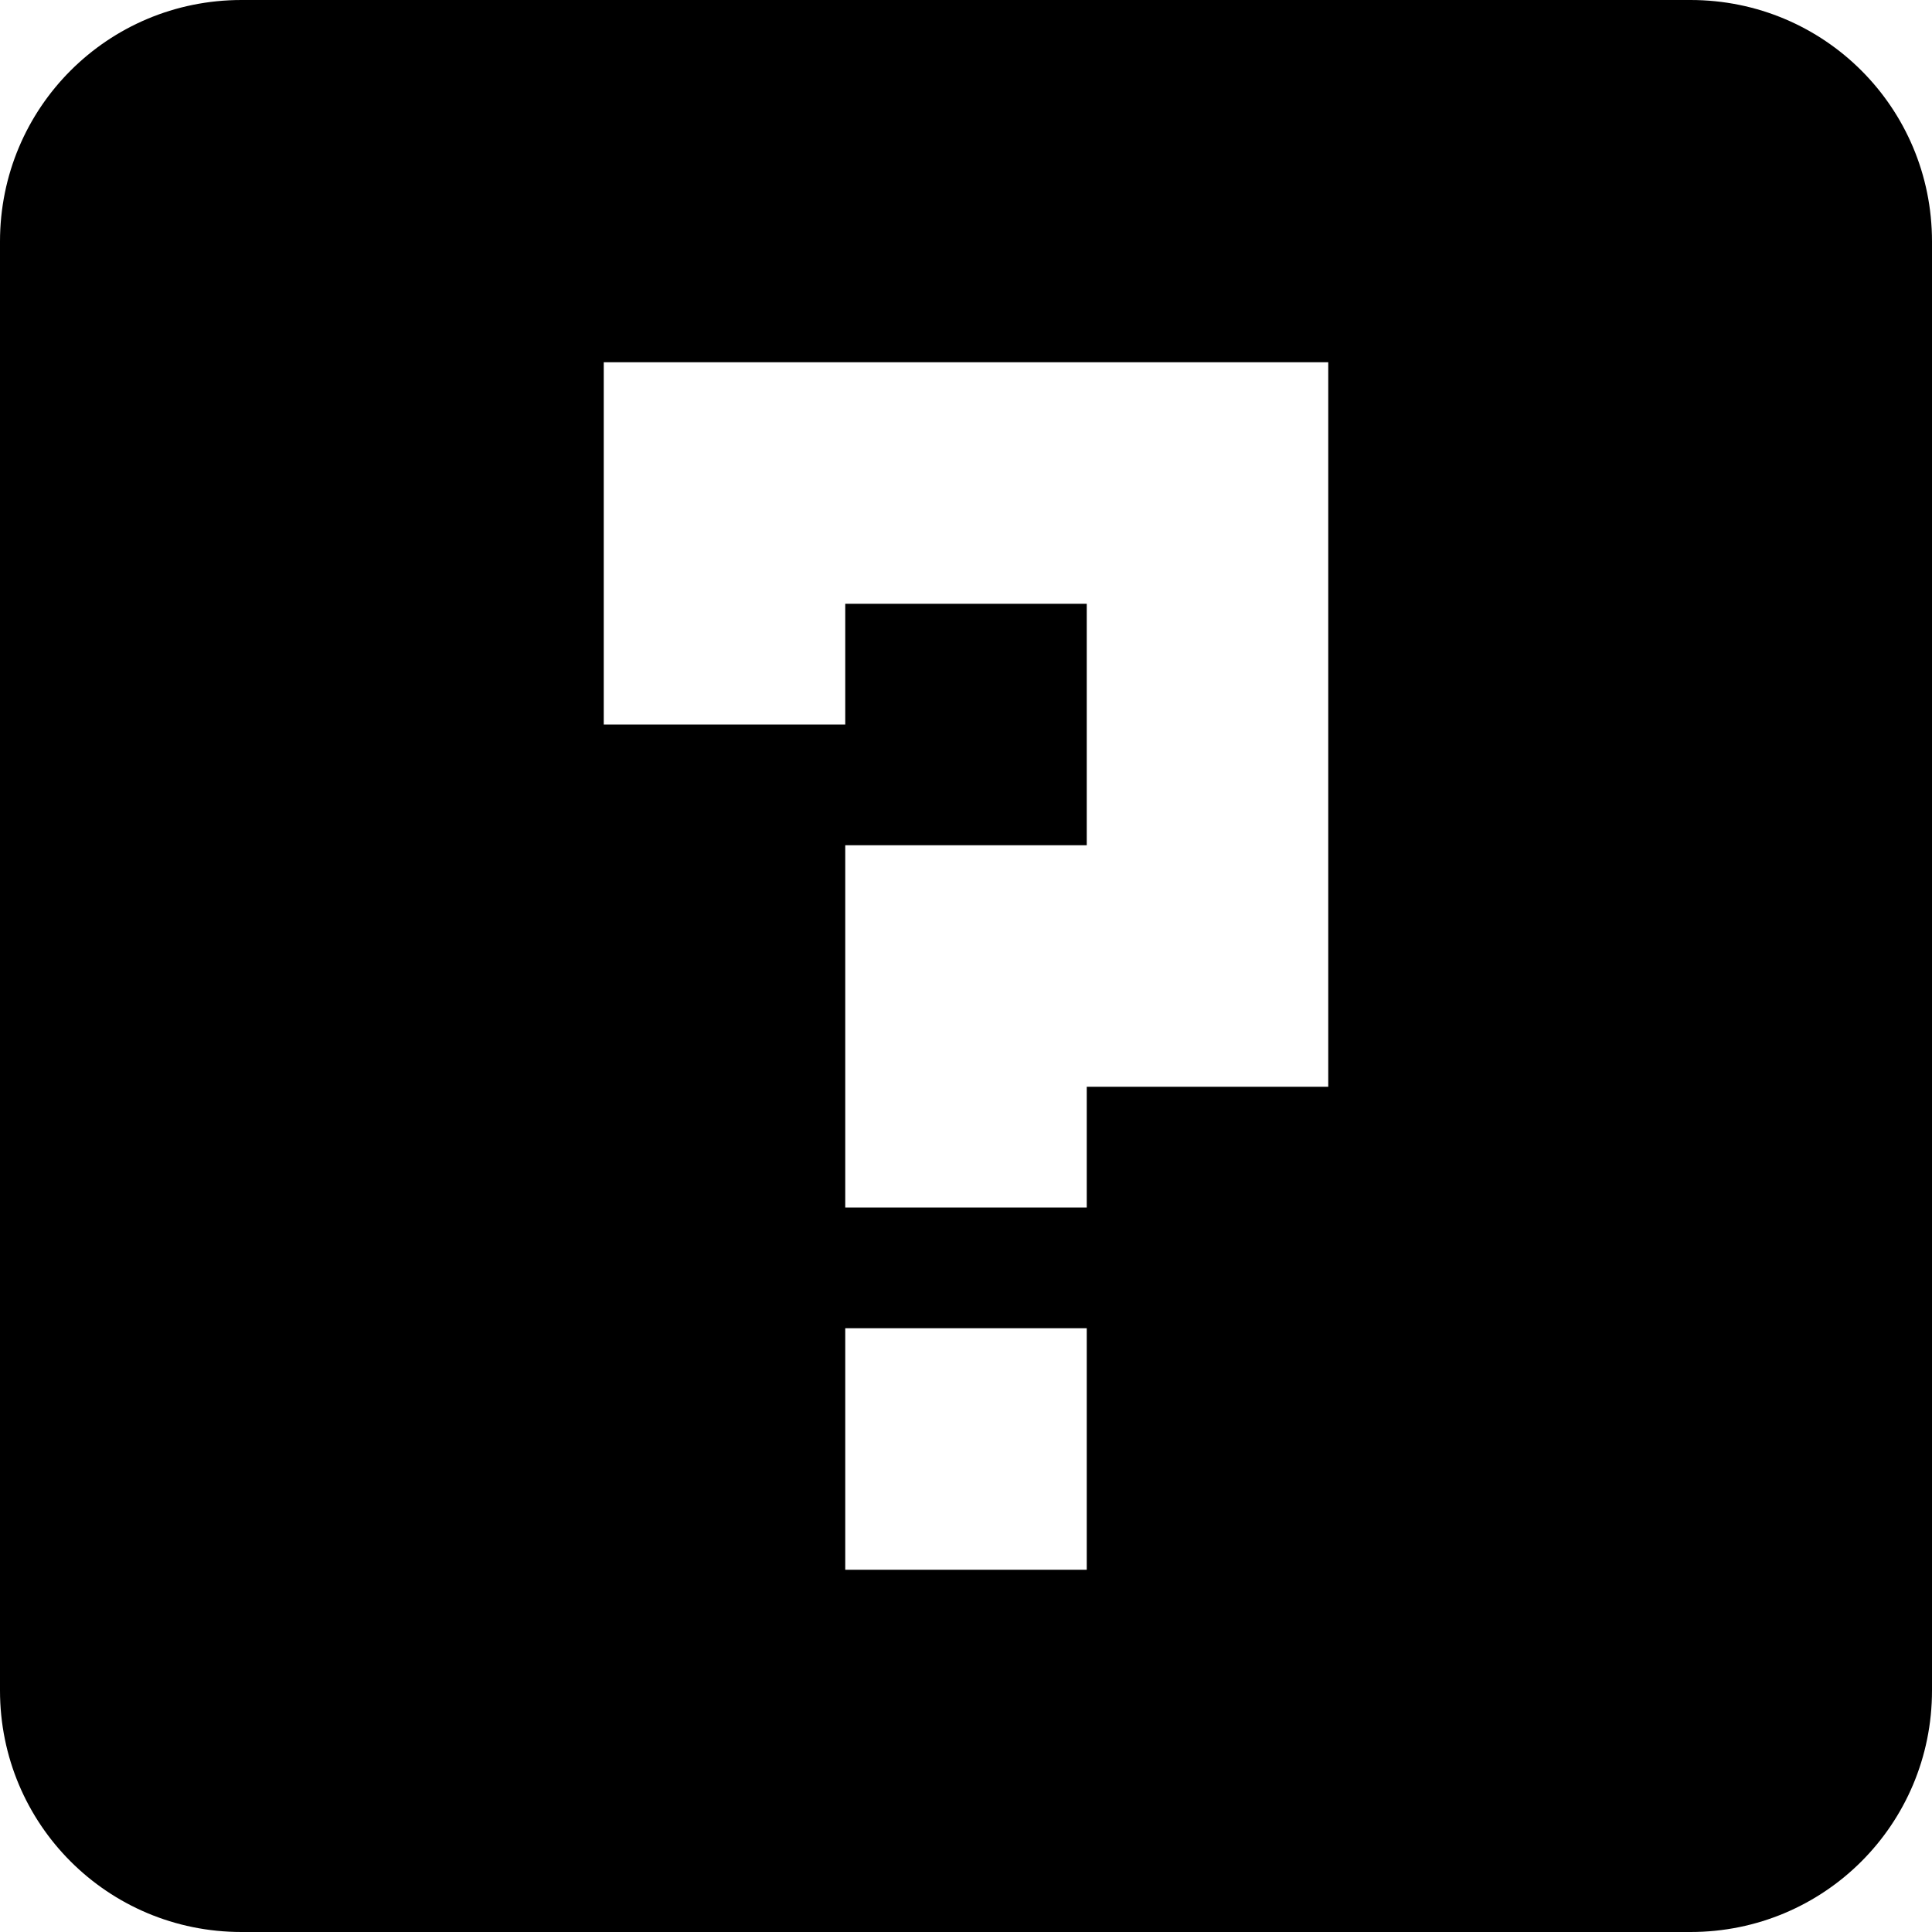
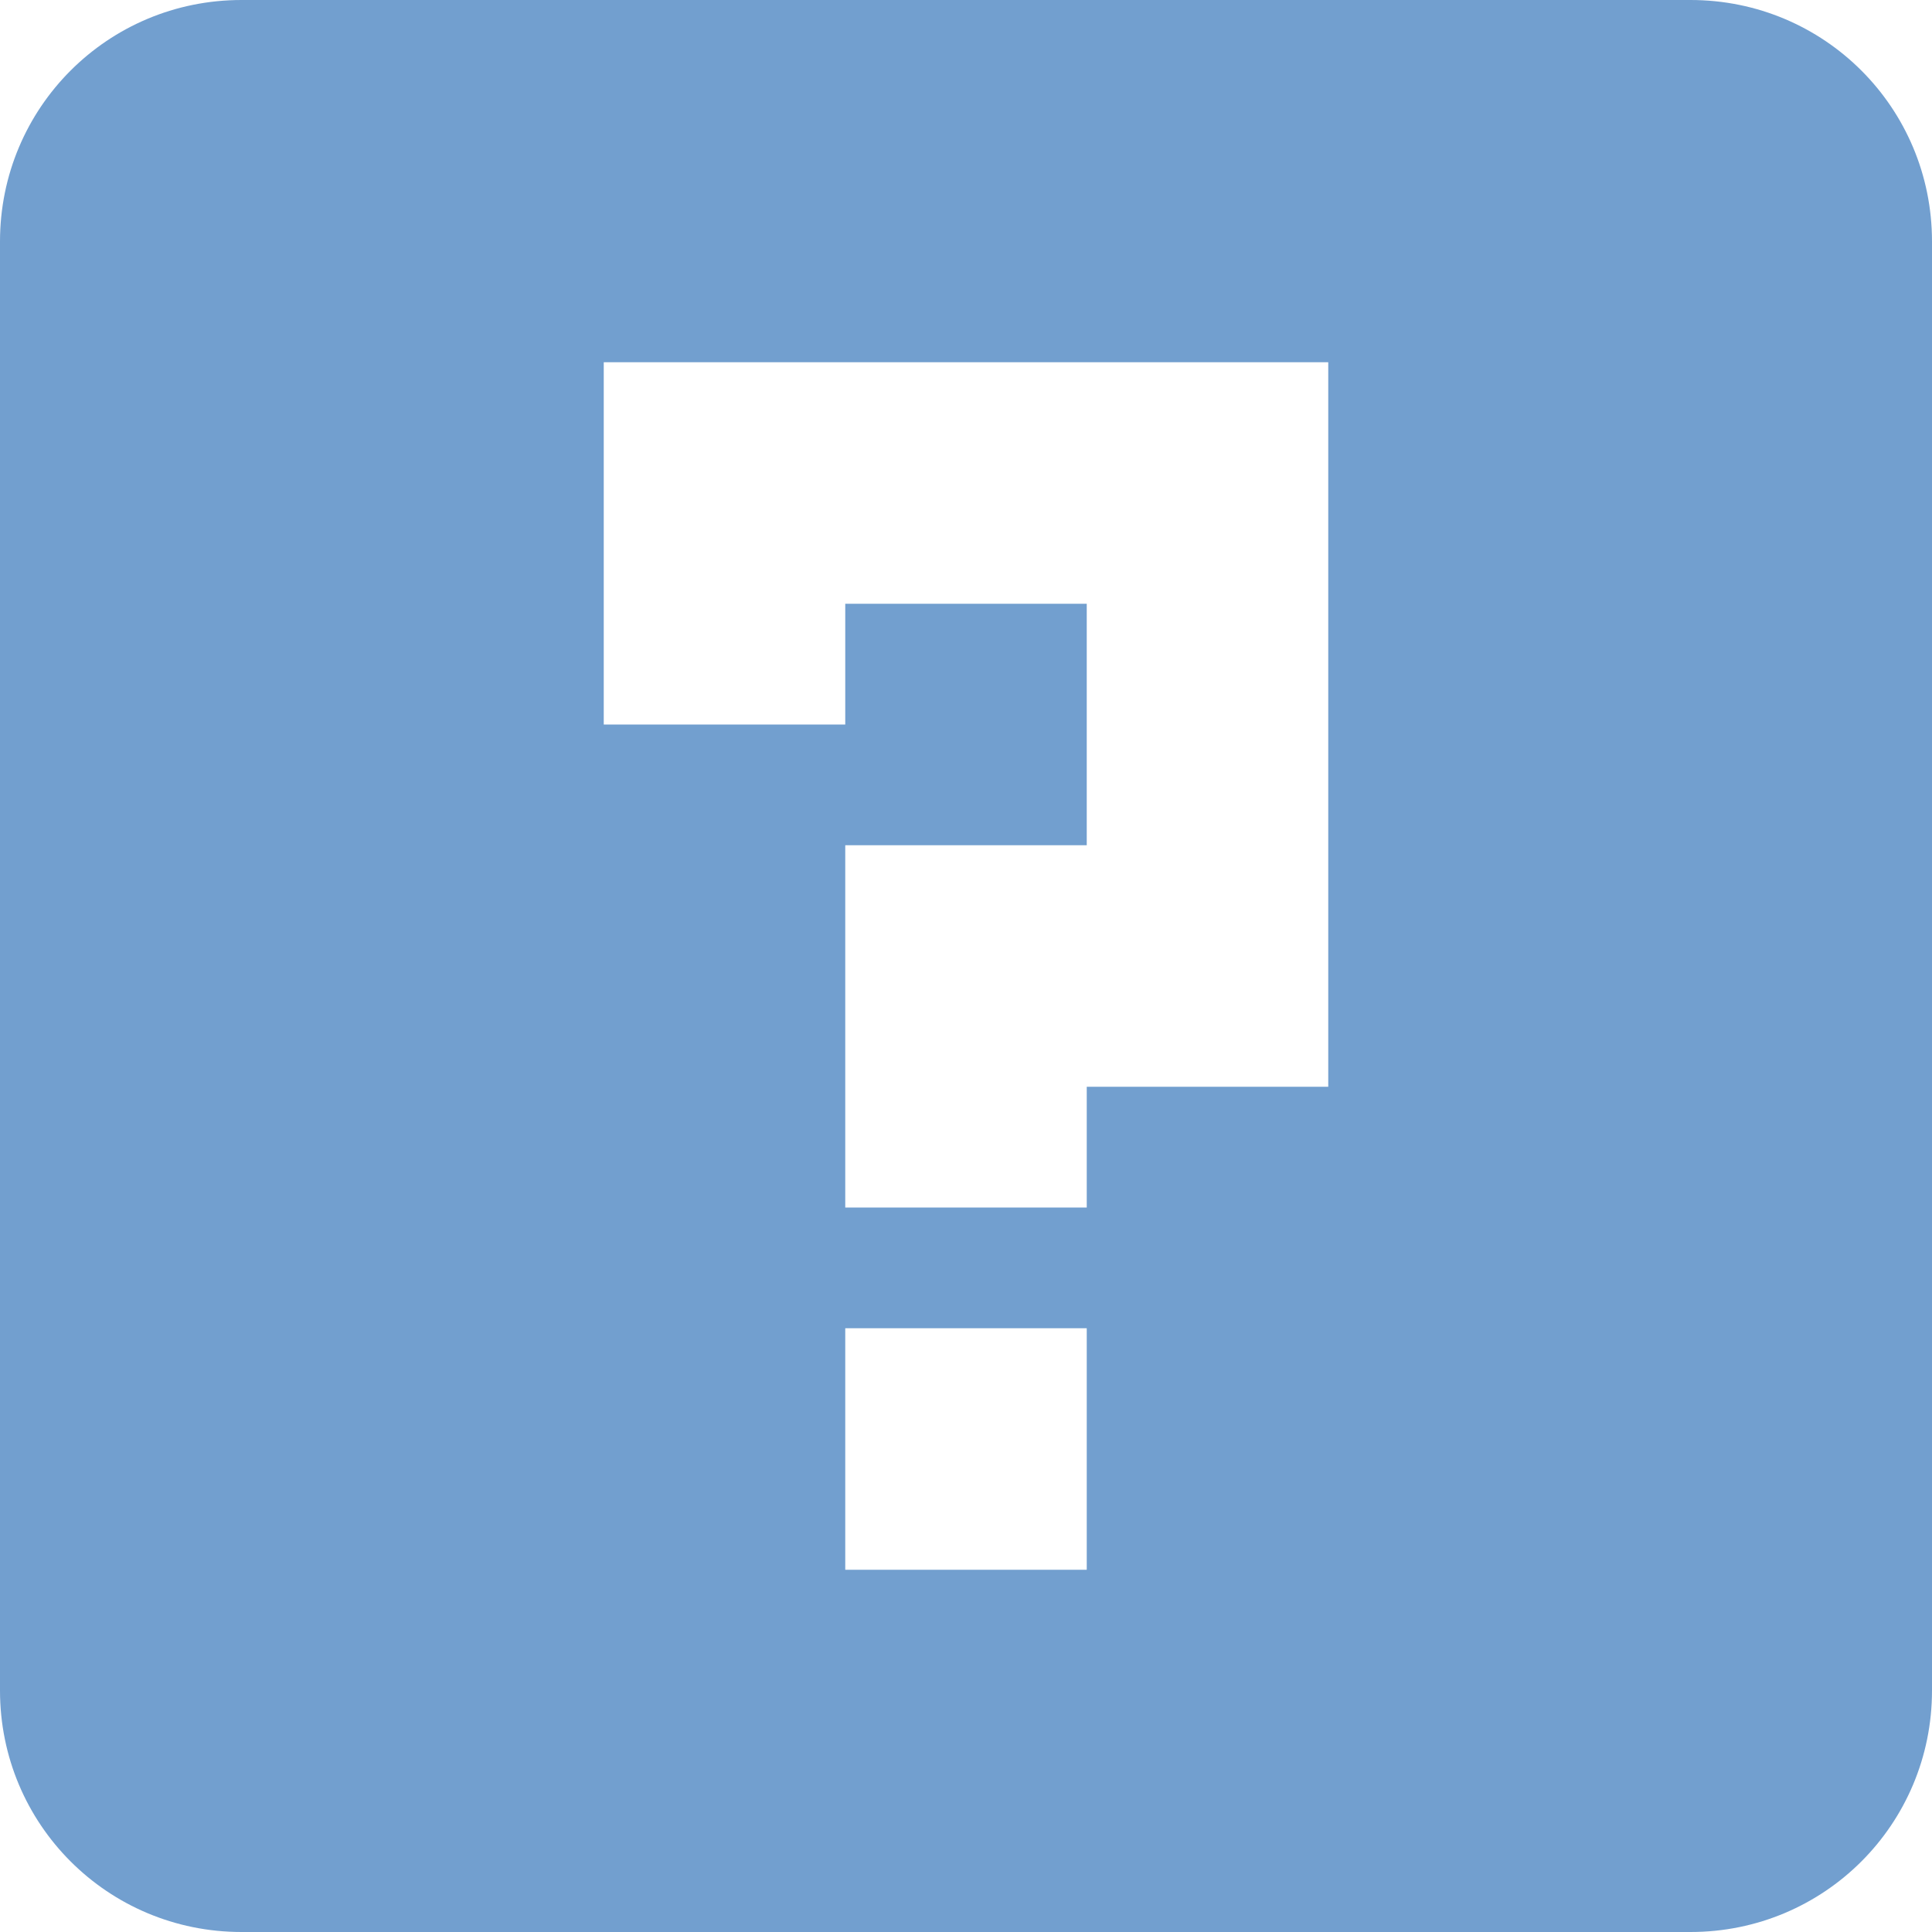
<svg xmlns="http://www.w3.org/2000/svg" id="svg2" height="16" width="16" version="1.0">
  <defs id="defs4">
    <radialGradient id="radialGradient2499" gradientUnits="userSpaceOnUse" cy="4.625" cx="62.625" gradientTransform="matrix(1.1294,0,0,0.28235,-58.729,19.694)" r="10.625">
      <stop id="stop8840" offset="0" />
      <stop id="stop8842" style="stop-opacity:0" offset="1" />
    </radialGradient>
    <linearGradient id="linearGradient2496" y2="3.082" gradientUnits="userSpaceOnUse" x2="18.379" gradientTransform="matrix(0.51604,0,0,0.51604,-0.38499,-0.38499)" y1="44.98" x1="18.379">
      <stop id="stop2492" style="stop-color:#791235" offset="0" />
      <stop id="stop2494" style="stop-color:#dd3b27" offset="1" />
    </linearGradient>
    <radialGradient id="radialGradient2494" gradientUnits="userSpaceOnUse" cy="3.99" cx="23.896" gradientTransform="matrix(0,1.2316,-1.6257,0,18.487,-28.721)" r="20.397">
      <stop id="stop3244" style="stop-color:#f8b17e" offset="0" />
      <stop id="stop3246" style="stop-color:#e35d4f" offset=".262" />
      <stop id="stop3248" style="stop-color:#c6262e" offset=".661" />
      <stop id="stop3250" style="stop-color:#690b54" offset="1" />
    </radialGradient>
    <linearGradient id="linearGradient2491" y2="5.468" gradientUnits="userSpaceOnUse" x2="63.397" gradientTransform="matrix(1.0863,0,0,1.0862,-55.567,15.814)" y1="-12.489" x1="63.397">
      <stop id="stop4875" style="stop-color:#fff" offset="0" />
      <stop id="stop4877" style="stop-color:#fff;stop-opacity:0" offset="1" />
    </linearGradient>
  </defs>
-   <path style="opacity:1.0;fill:#f9f9f9#f9f9f9#cdcdcd#204a87;fill-opacity:1;stroke:none" d="M 2,0 C 0.892,0 0,0.892 0,2 l 0,12 c 0,1.108 0.892,2 2,2 l 12,0 c 1.108,0 2,-0.892 2,-2 L 16,2 C 16,0.892 15.108,0 14,0 L 2,0 z M 5,3 11,3 11,9 9,9 9,10 7,10 7,8 7,7 9,7 9,5 7,5 7,6 5,6 5,3 z m 2,8 2,0 0,2 -2,0 0,-2 z" id="rect3005" />
+   <path id="rect3005-2" d="M 2,0 C 0.892,0 0,0.892 0,2 l 0,12 c 0,1.108 0.892,2 2,2 l 12,0 c 1.108,0 2,-0.892 2,-2 L 16,2 C 16,0.892 15.108,0 14,0 L 2,0 z M 5,3 11,3 11,9 9,9 9,10 7,10 7,8 7,7 9,7 9,5 7,5 7,6 5,6 5,3 z m 2,8 2,0 0,2 -2,0 0,-2 z" style="fill:#729fcf;fill-opacity:1;stroke:none" />
</svg>
